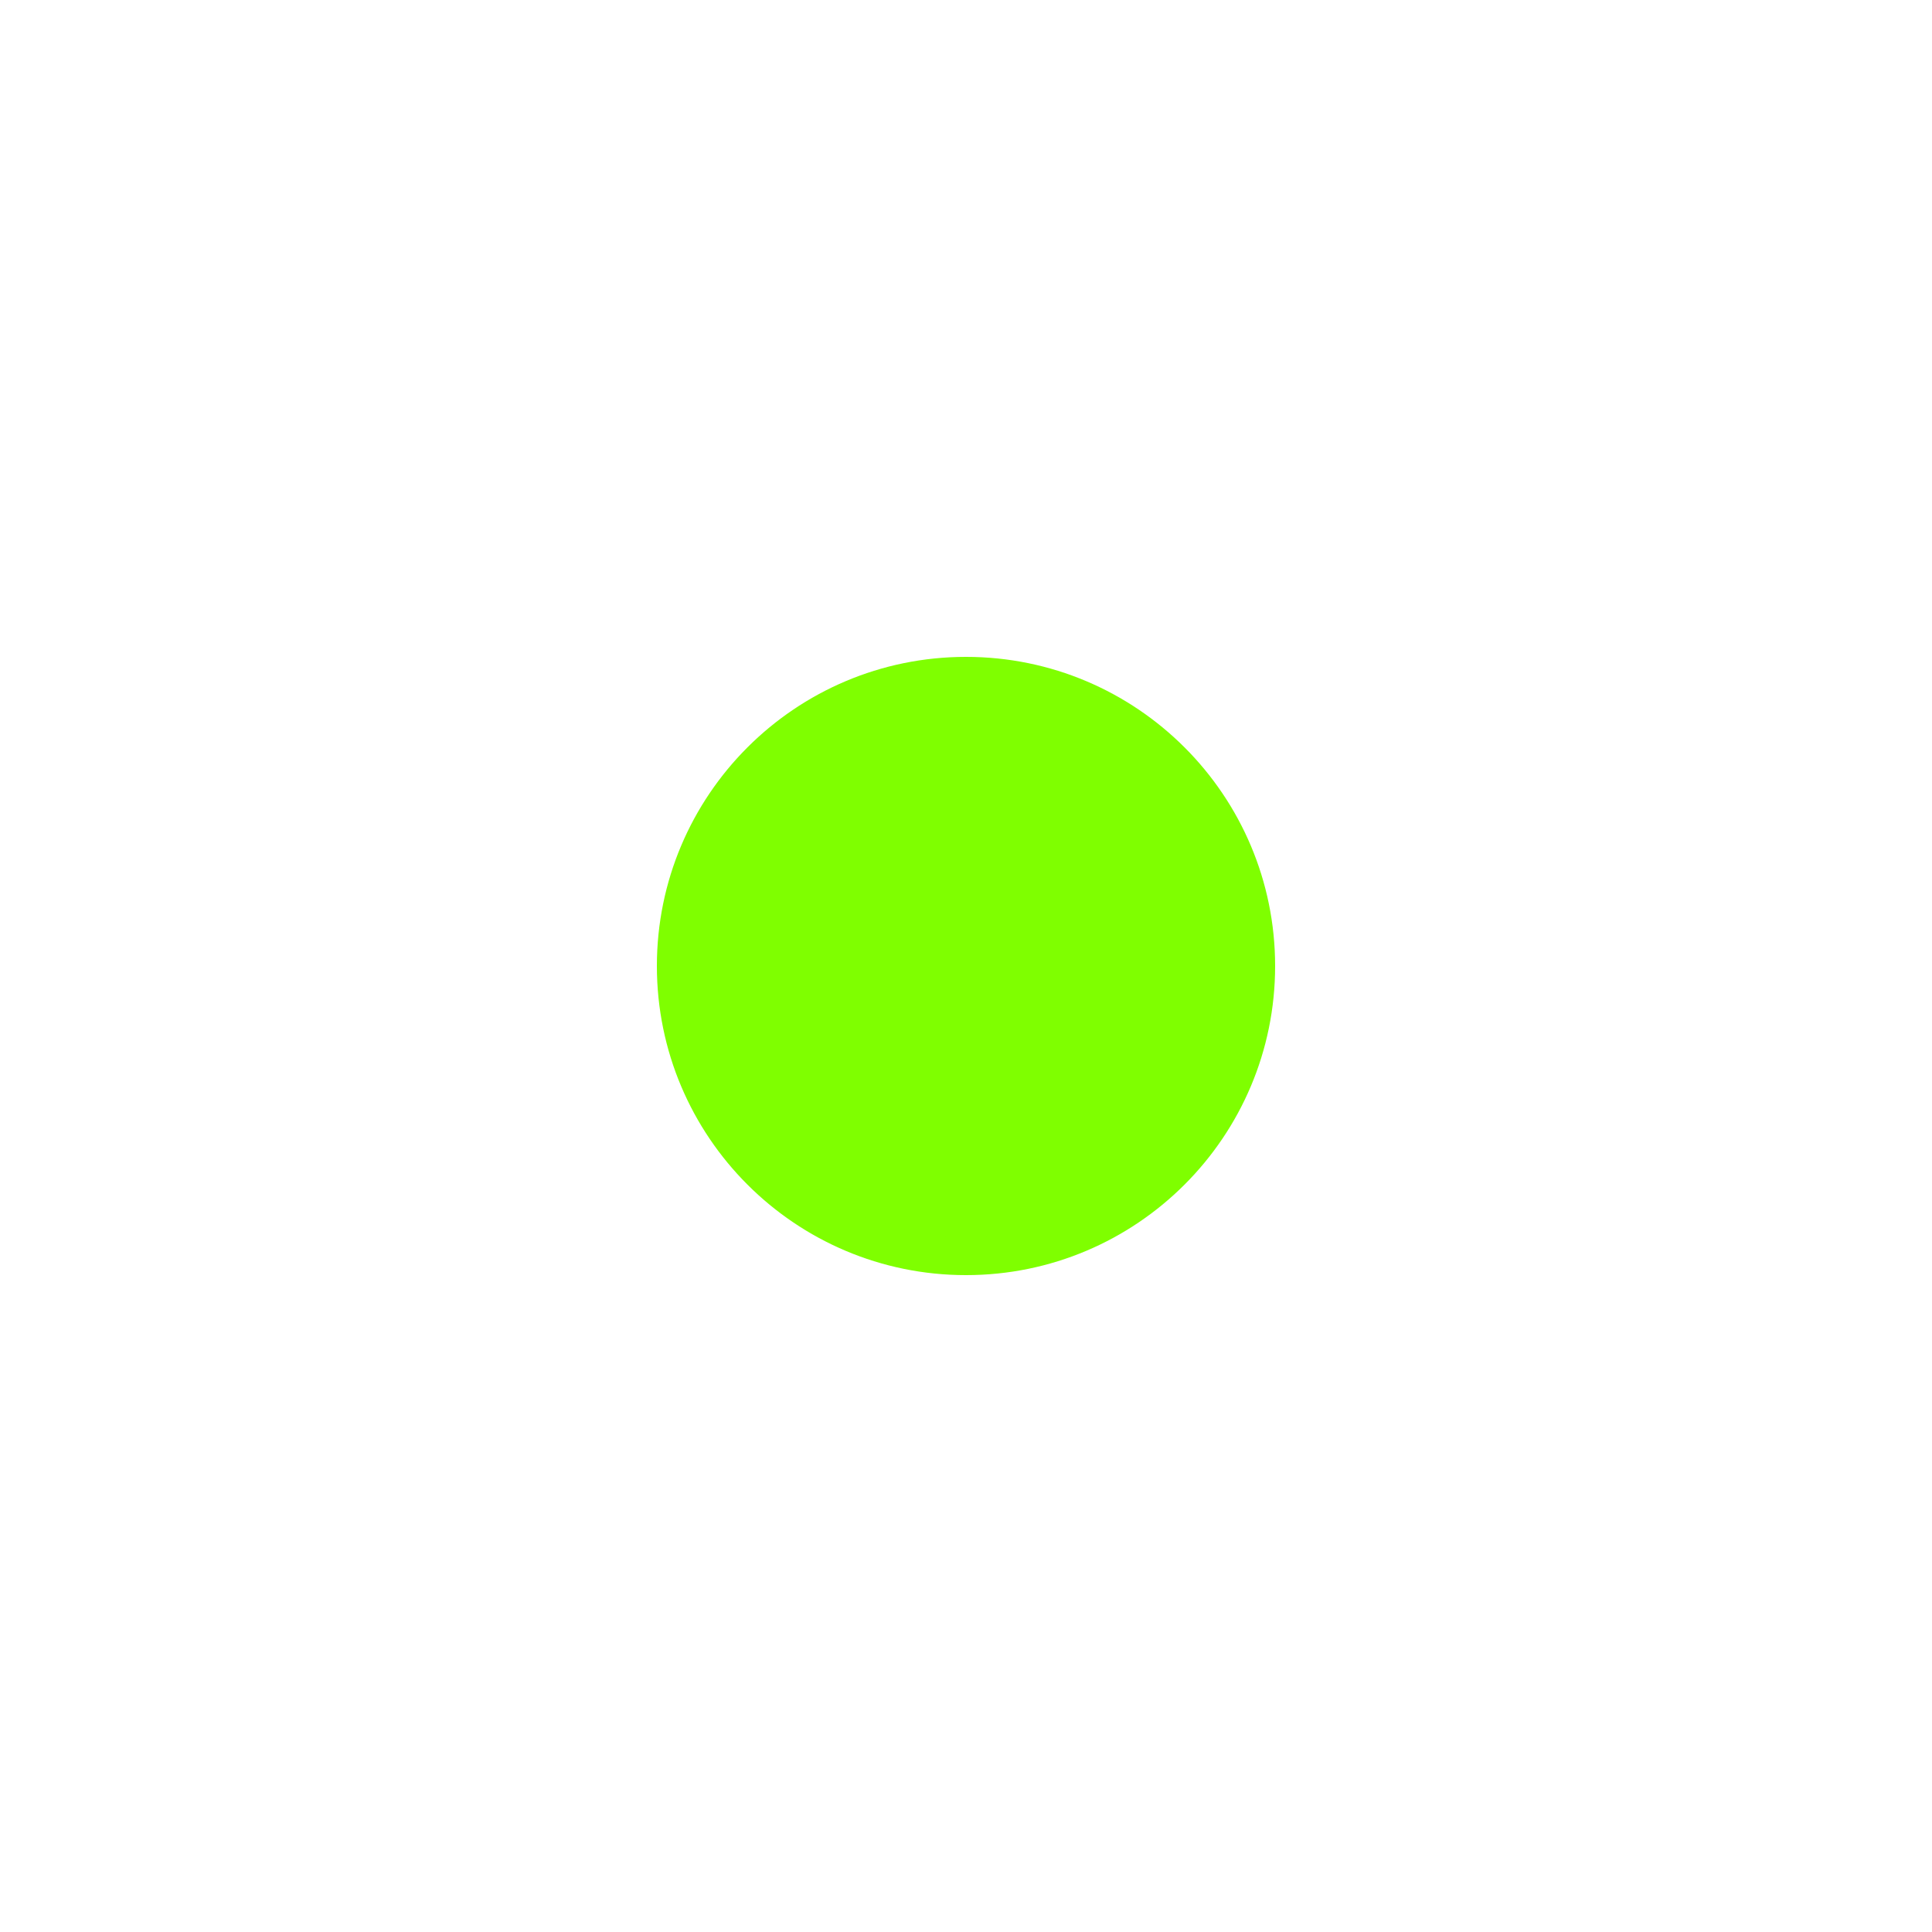
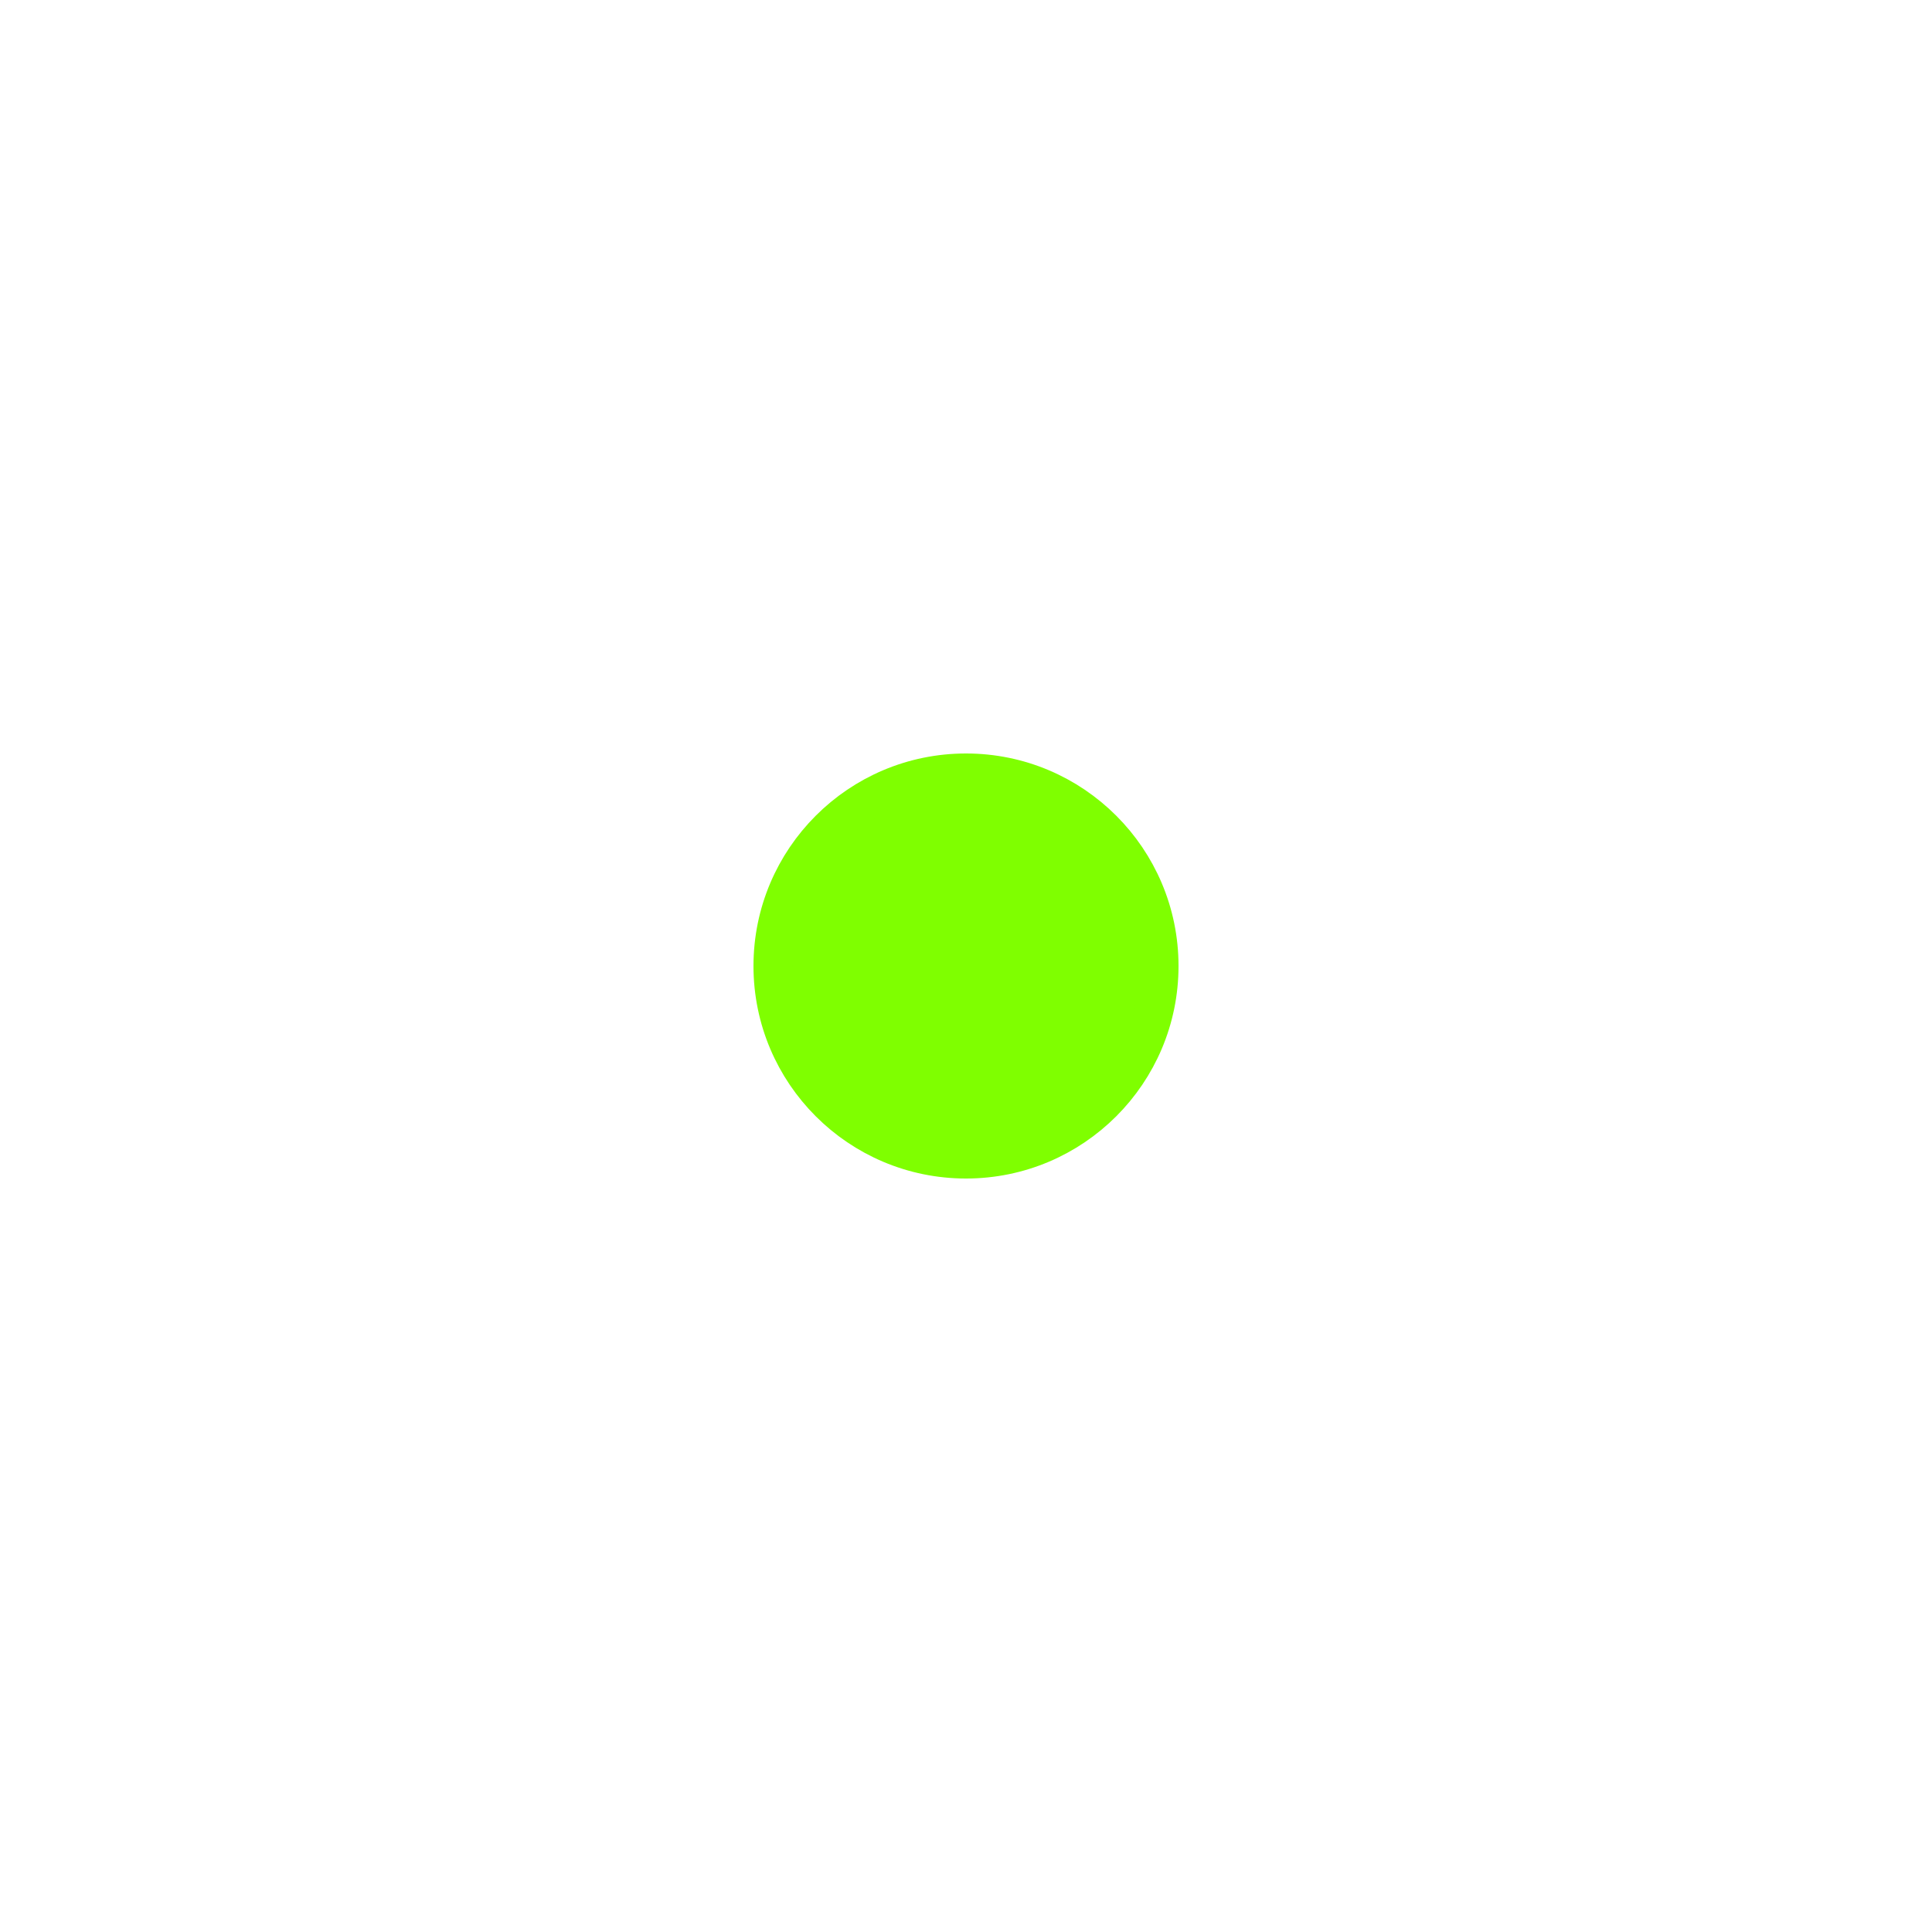
<svg xmlns="http://www.w3.org/2000/svg" width="100px" height="100px" viewBox="0 0 100 100" id="api well symbol 4 - Oil Well">
  <g opacity="1.0">
-     <circle style="fill:chartreuse; stroke:chartreuse; stroke-width:2; stroke-opacity:1" cx="50" cy="50" r="15" />
+     <circle style="fill:chartreuse; stroke:chartreuse; stroke-width:2; stroke-opacity:1" cx="50" cy="50" r="10" />
  </g>
</svg>
